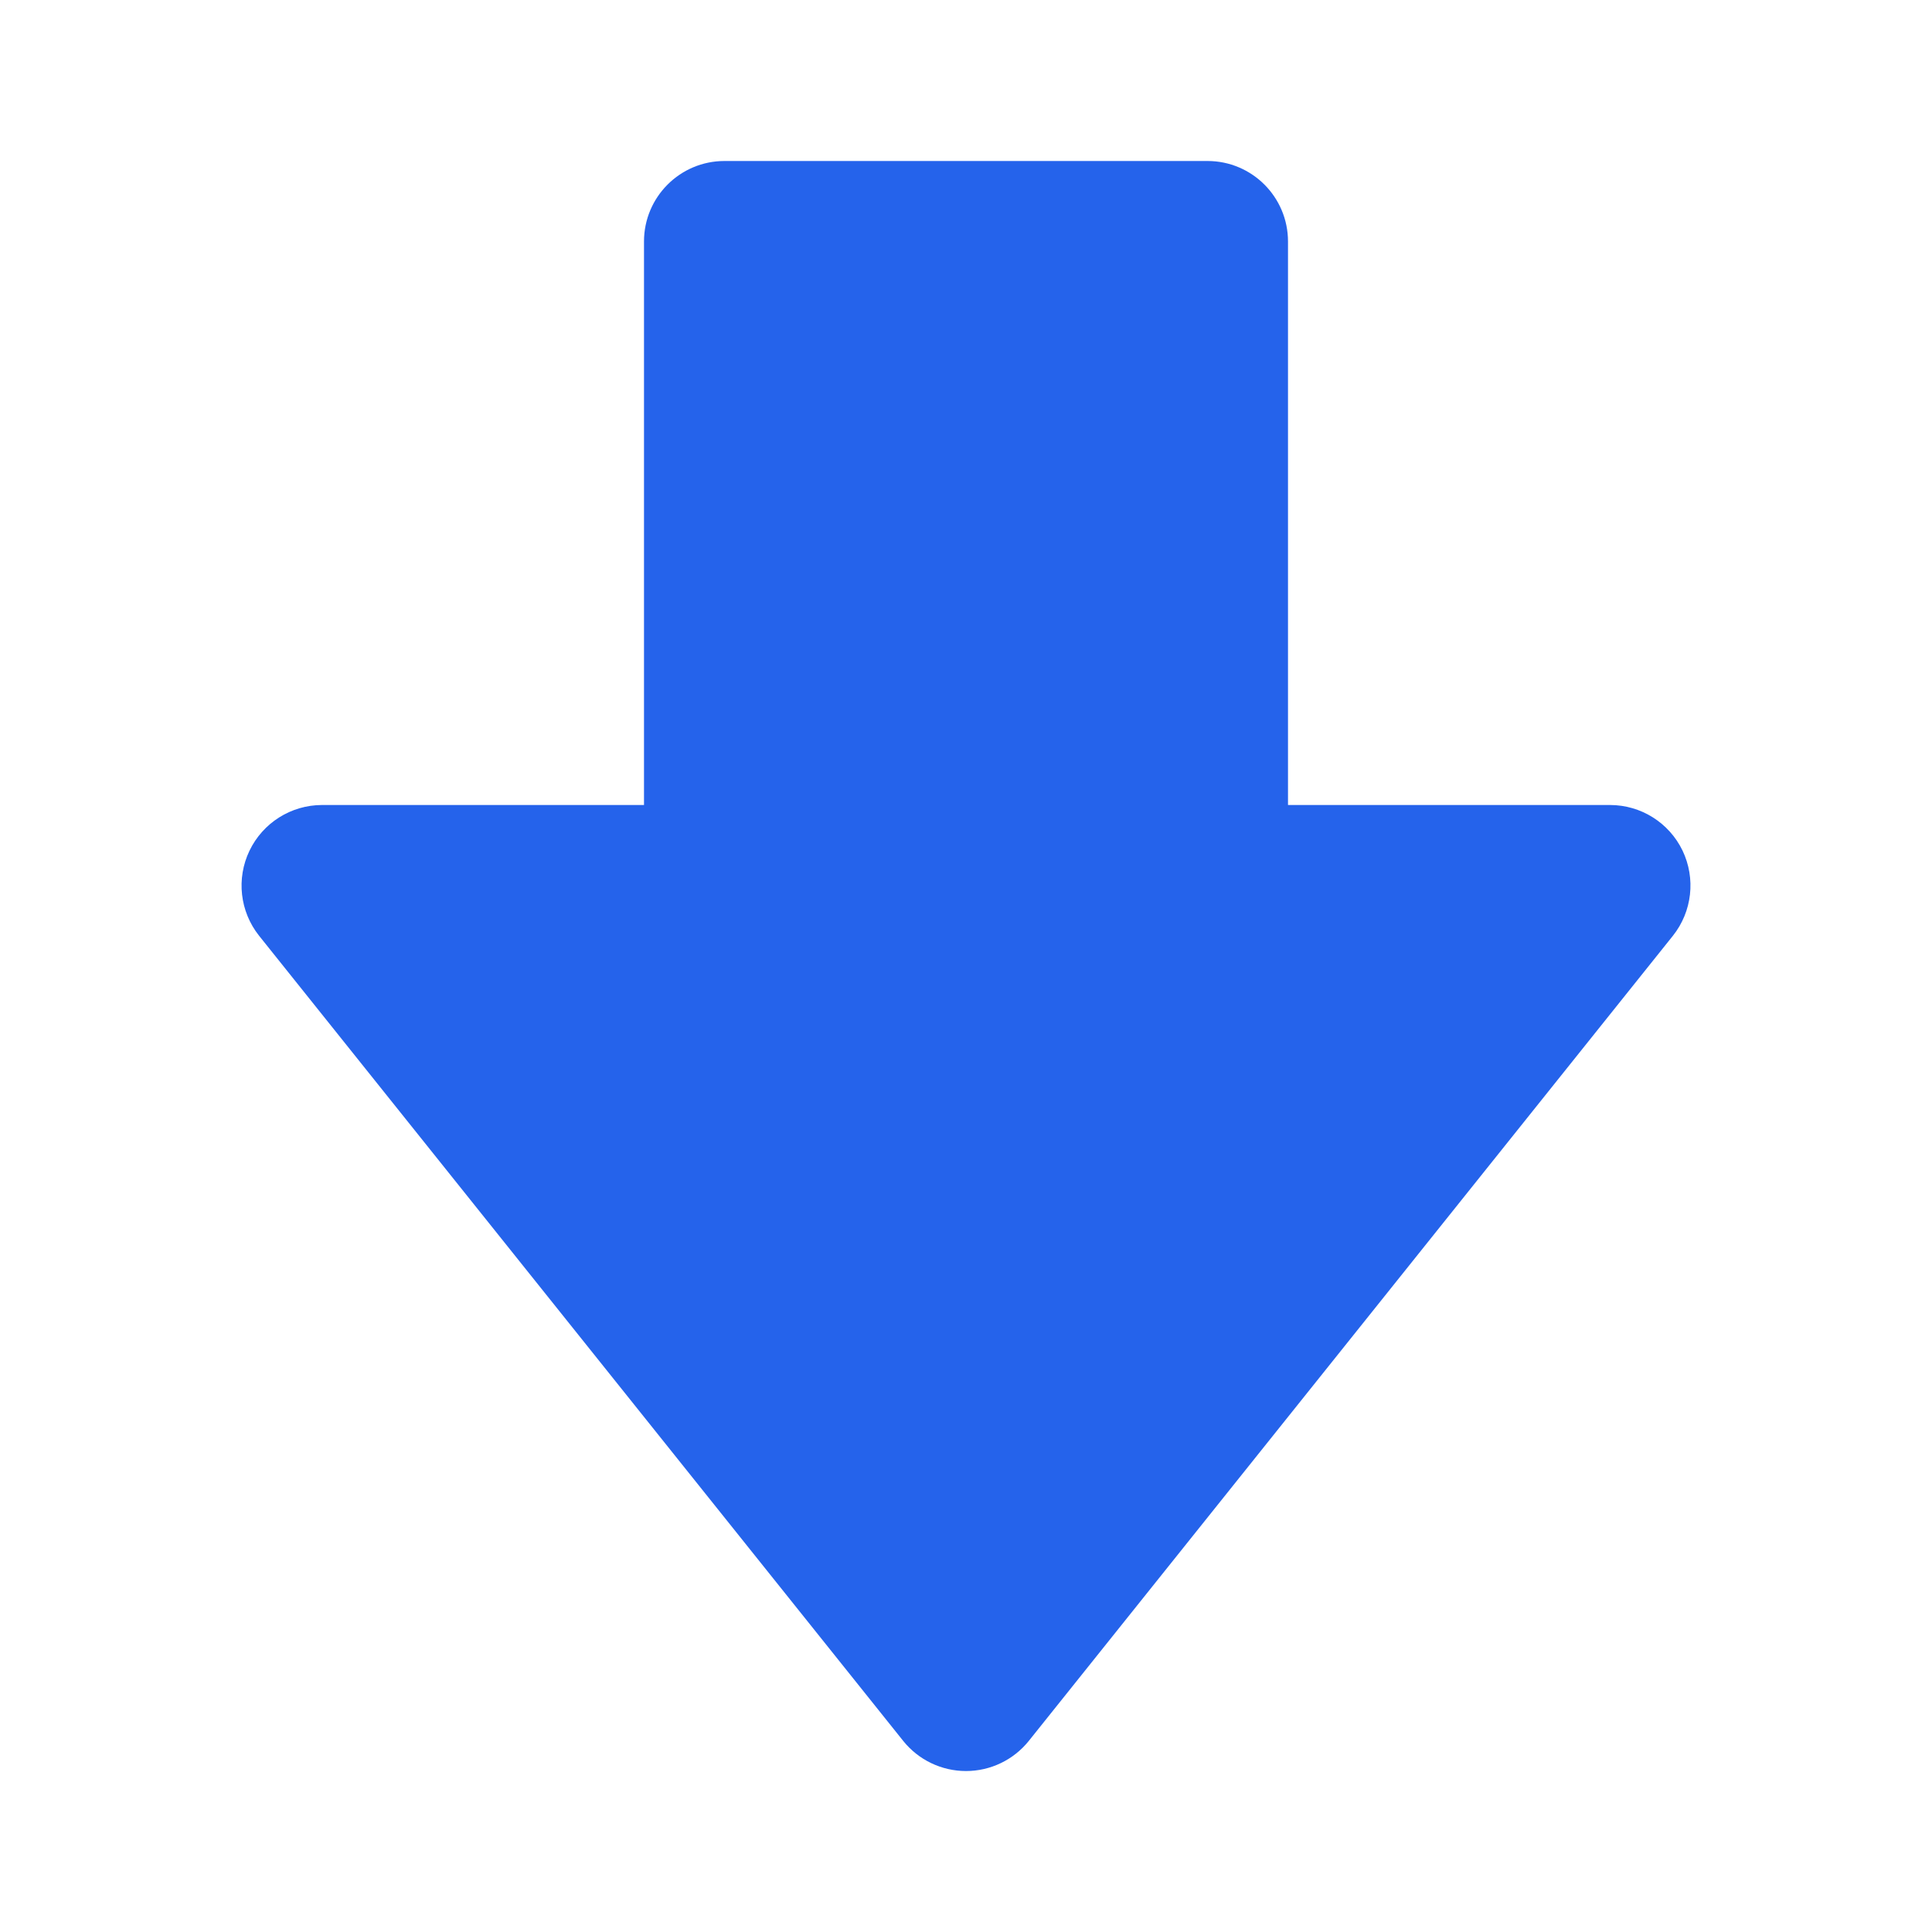
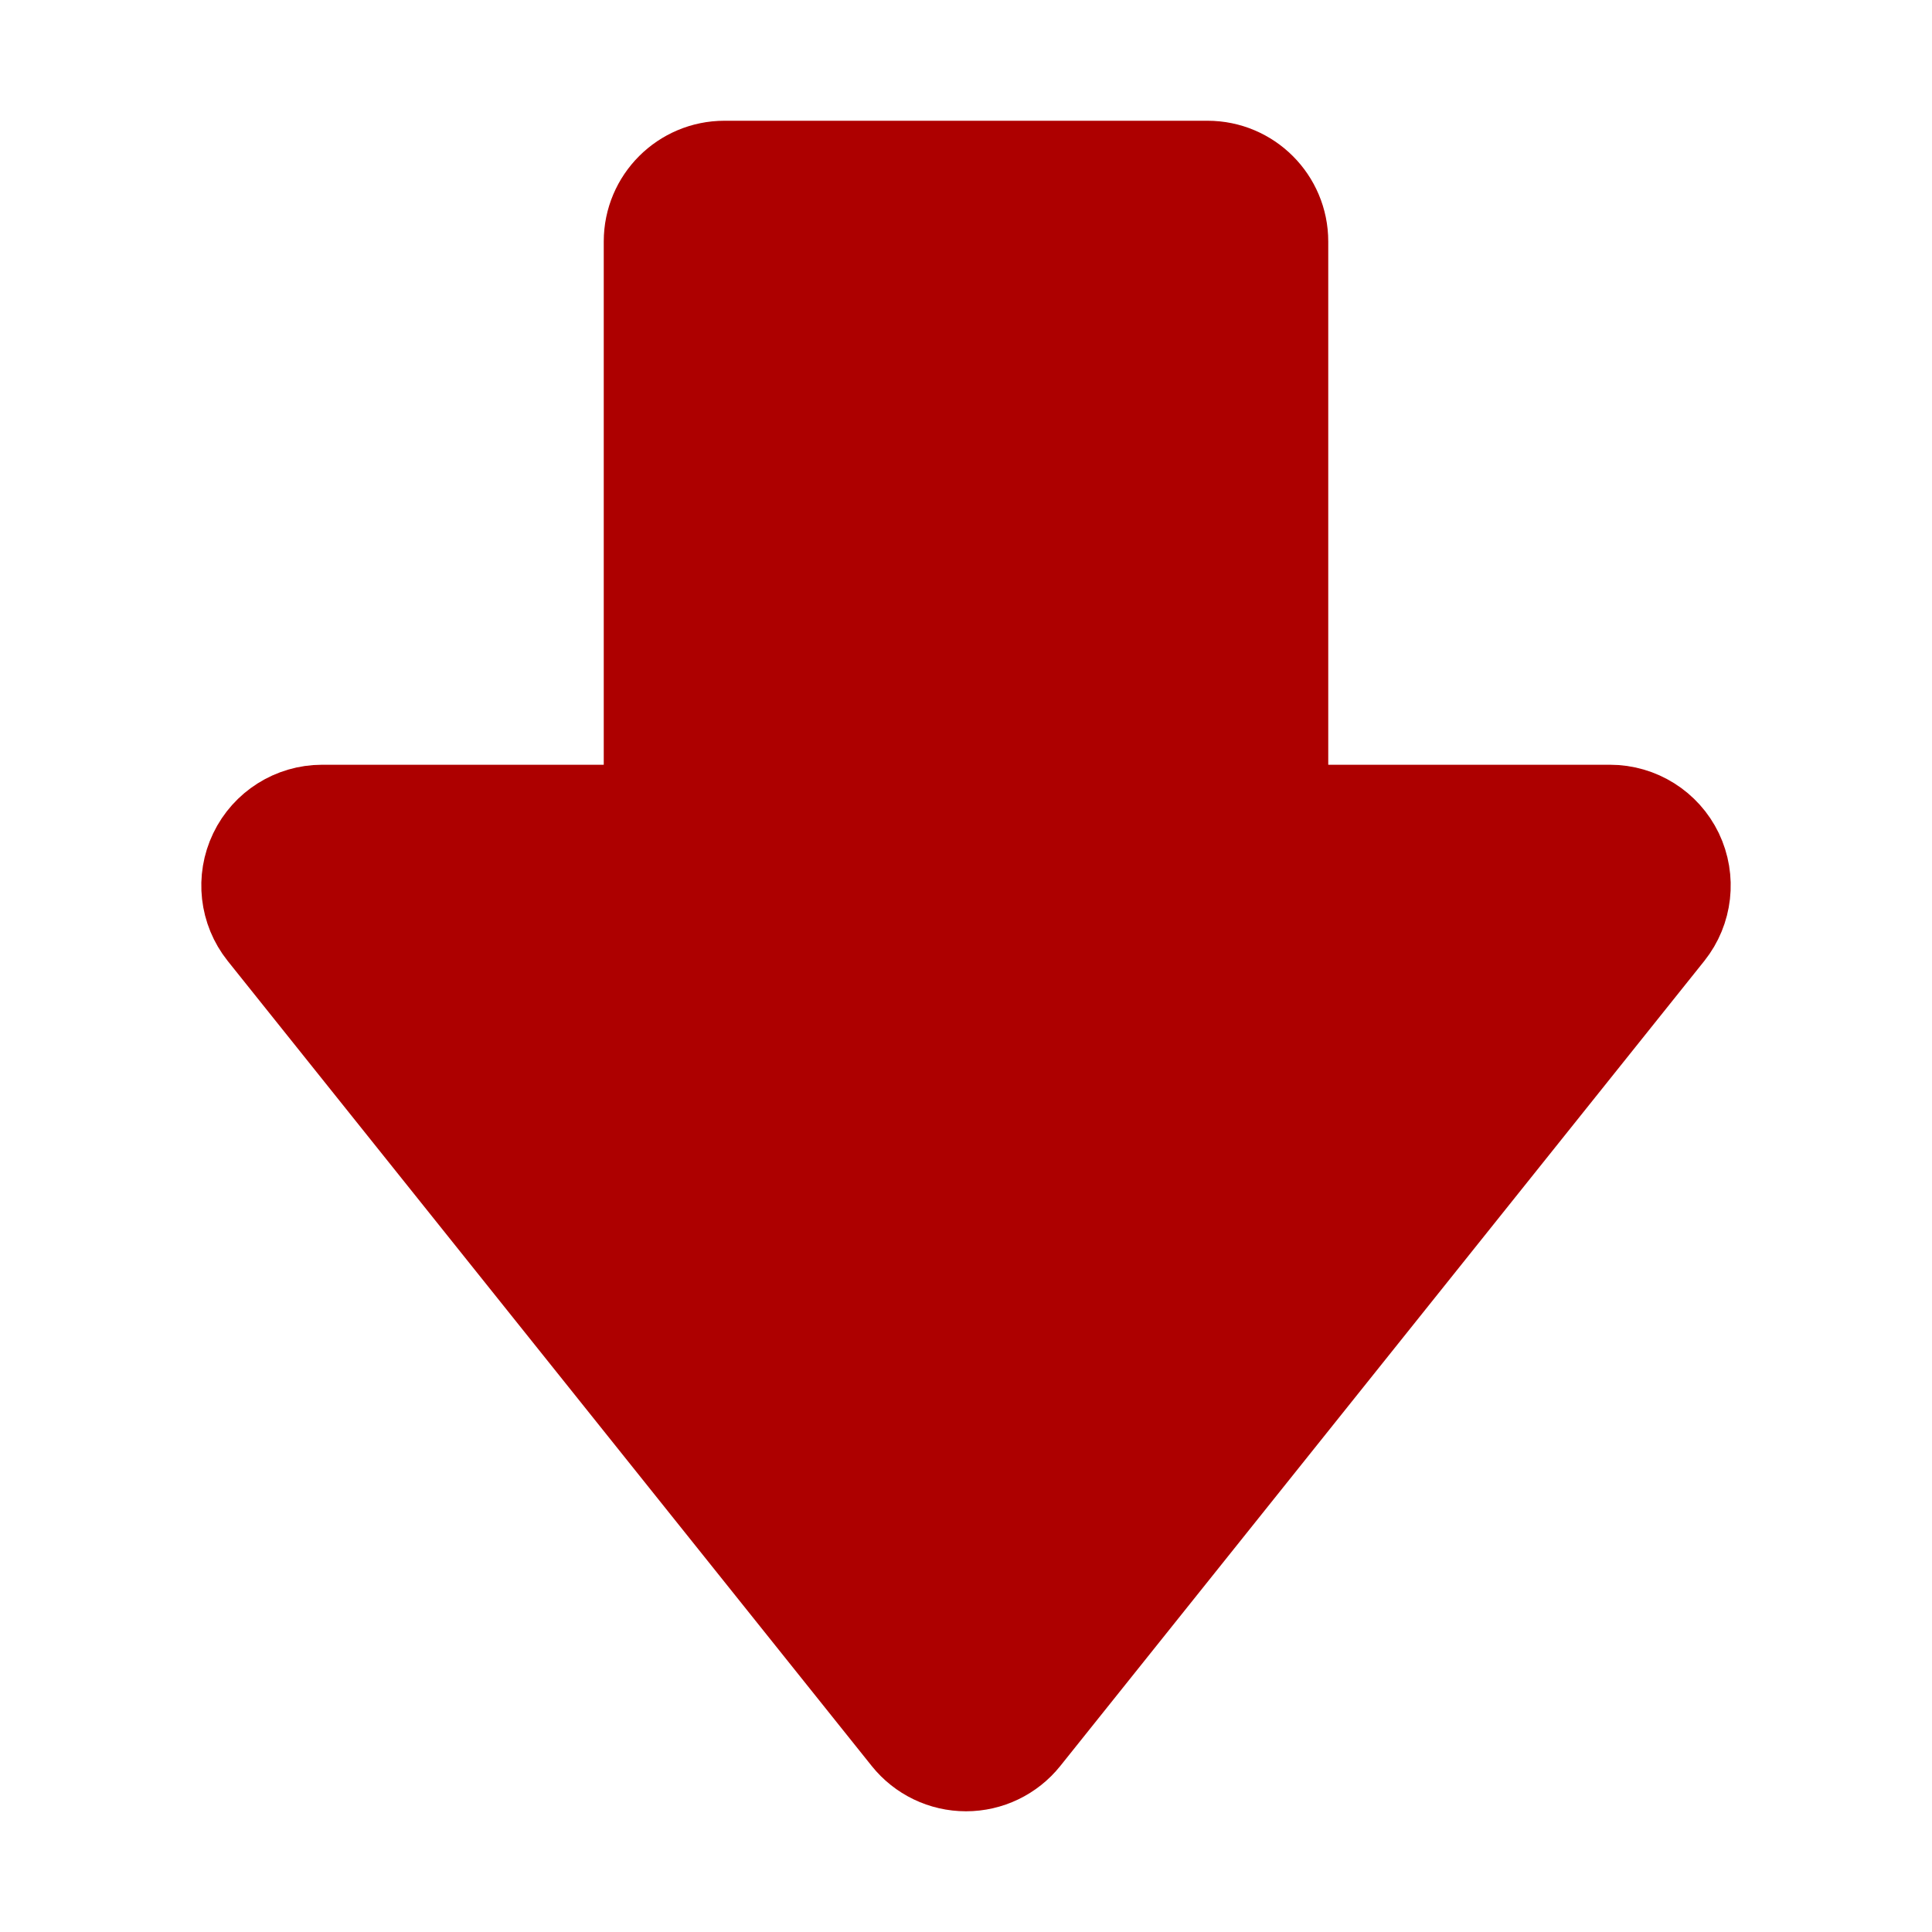
- <svg xmlns="http://www.w3.org/2000/svg" fill="#2563eb" width="800px" height="800px" viewBox="0 0 24 24">
+ <svg xmlns="http://www.w3.org/2000/svg" fill="#ad0000" width="800px" height="800px" viewBox="0 0 24 24" stroke="#ad0000">
  <g id="SVGRepo_bgCarrier" stroke-width="0" />
  <g id="SVGRepo_tracerCarrier" stroke-linecap="round" stroke-linejoin="round" />
  <g id="SVGRepo_iconCarrier">
    <path d="M20.901 10.566A1.001 1.001 0 0 0 20 10h-4V3a1 1 0 0 0-1-1H9a1 1 0 0 0-1 1v7H4a1.001 1.001 0 0 0-.781 1.625l8 10a1 1 0 0 0 1.562 0l8-10c.24-.301.286-.712.12-1.059z" />
  </g>
</svg>
